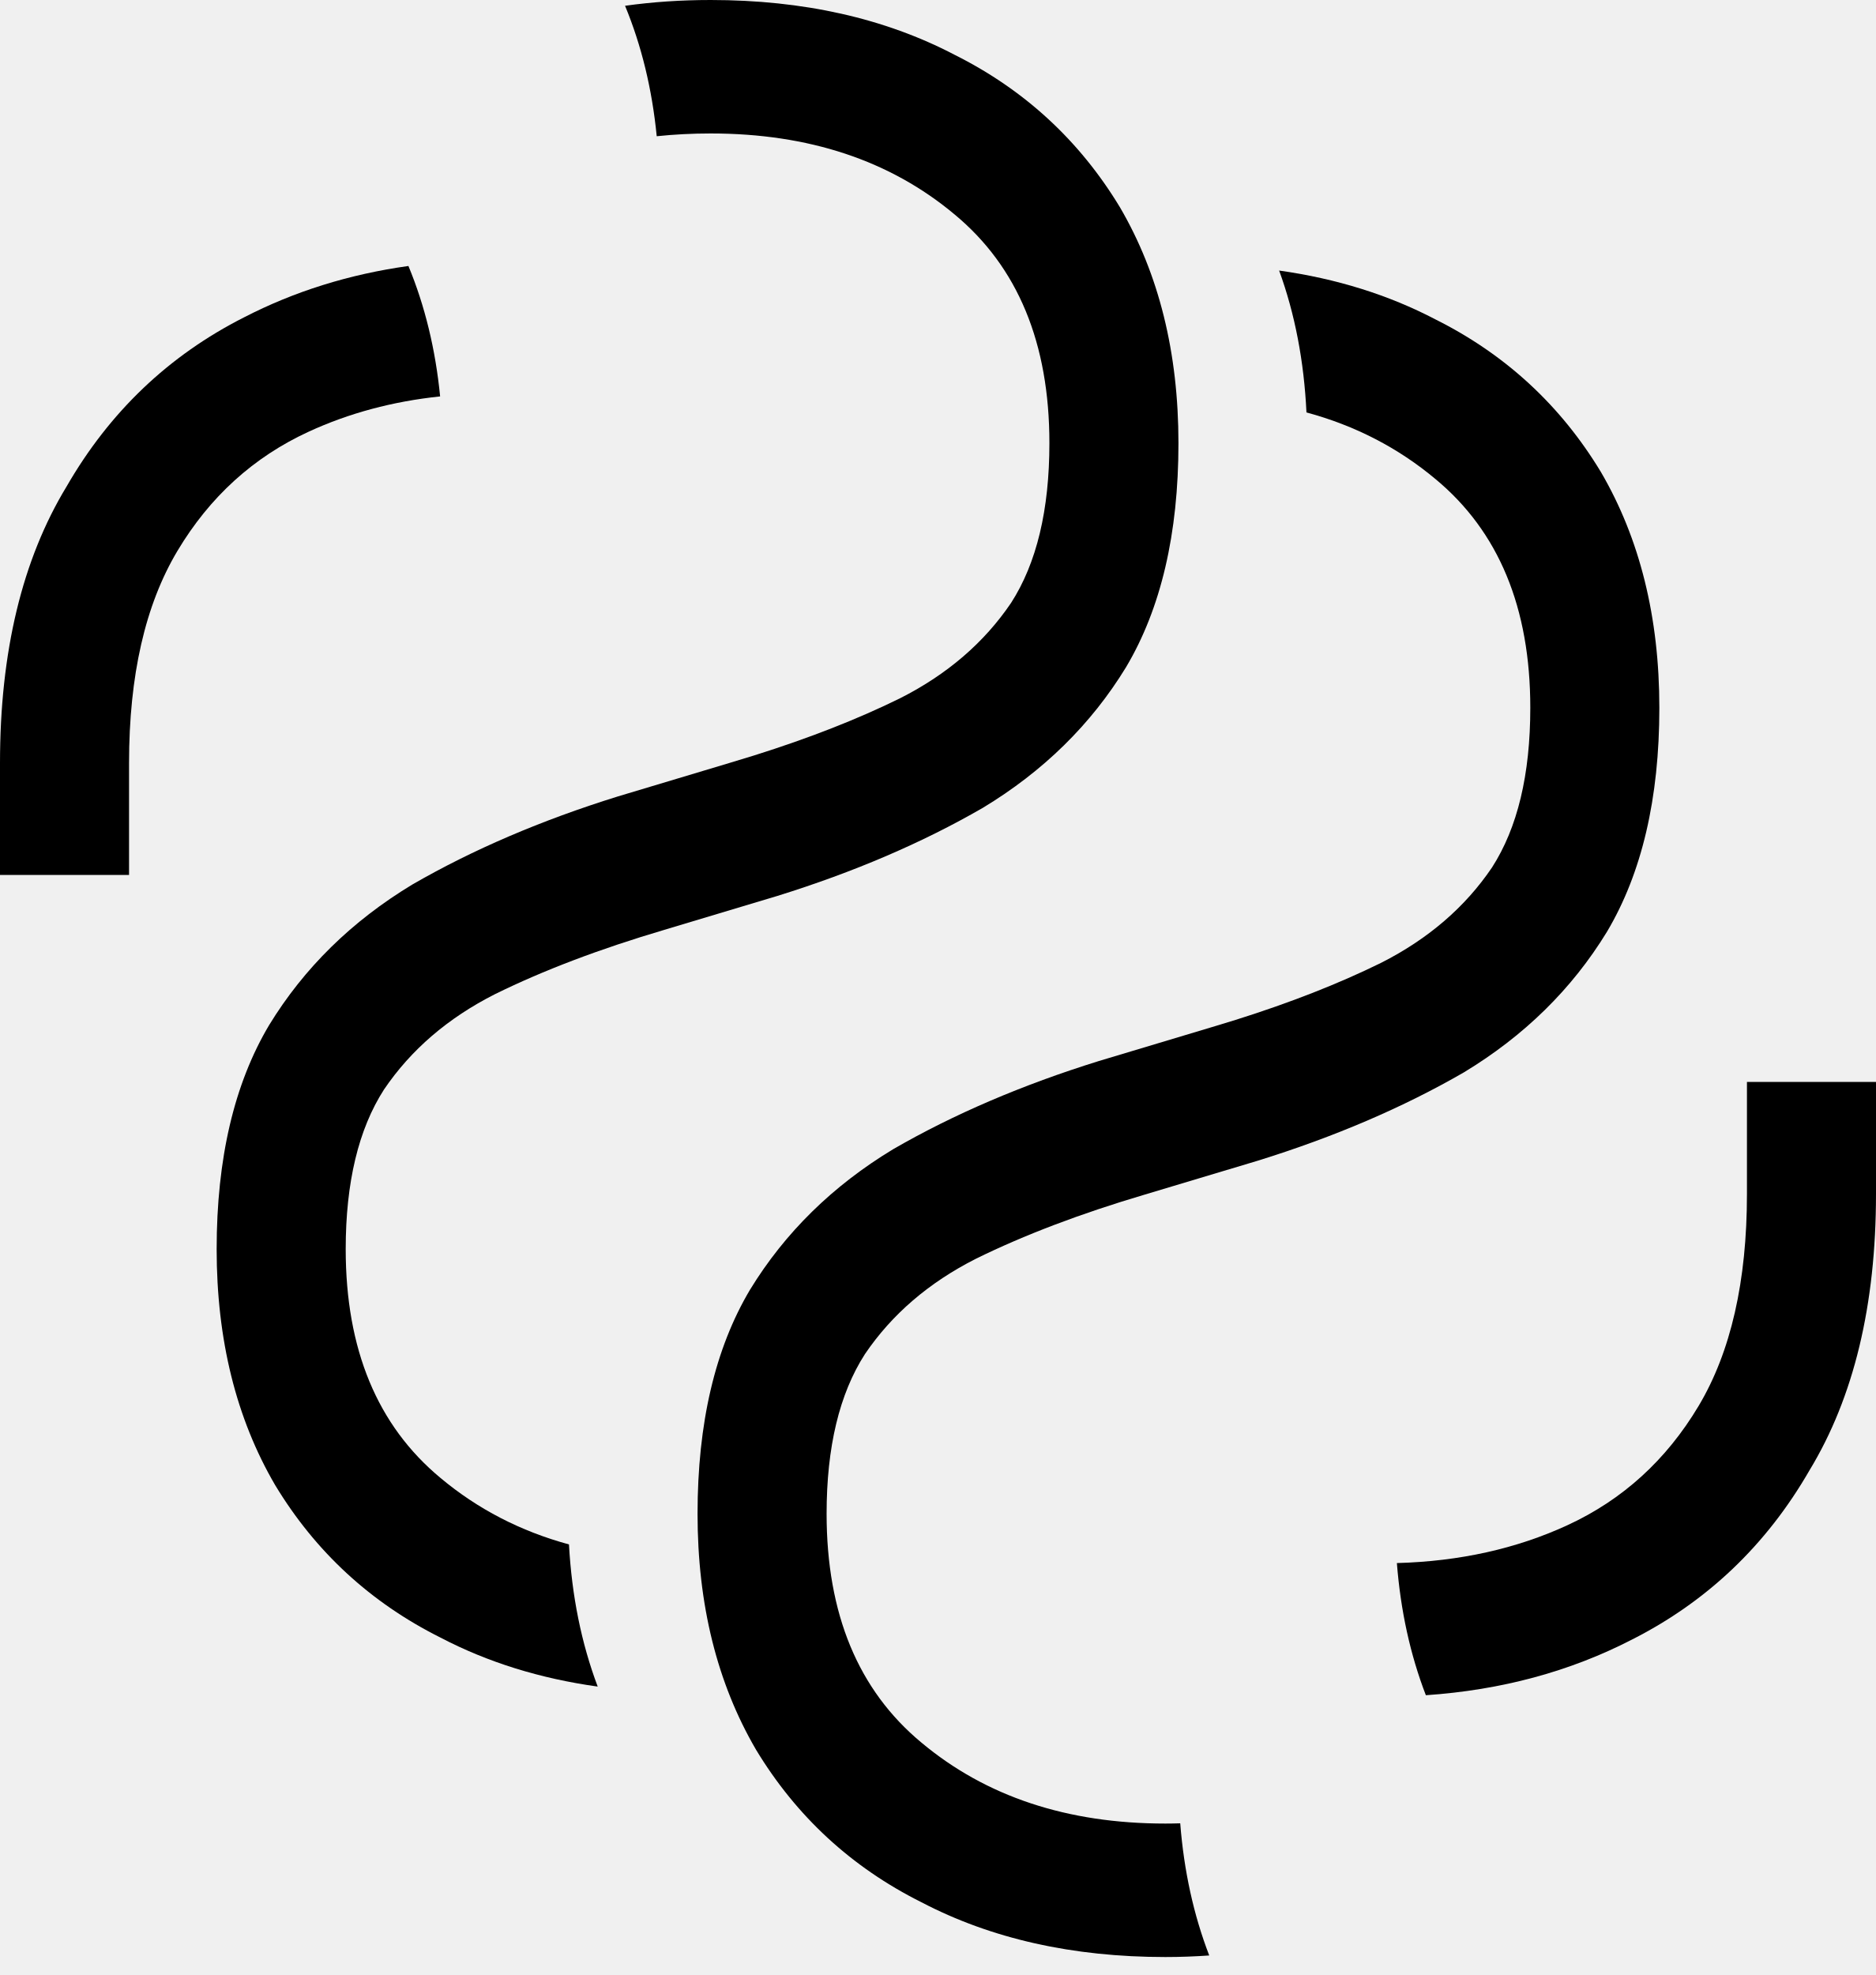
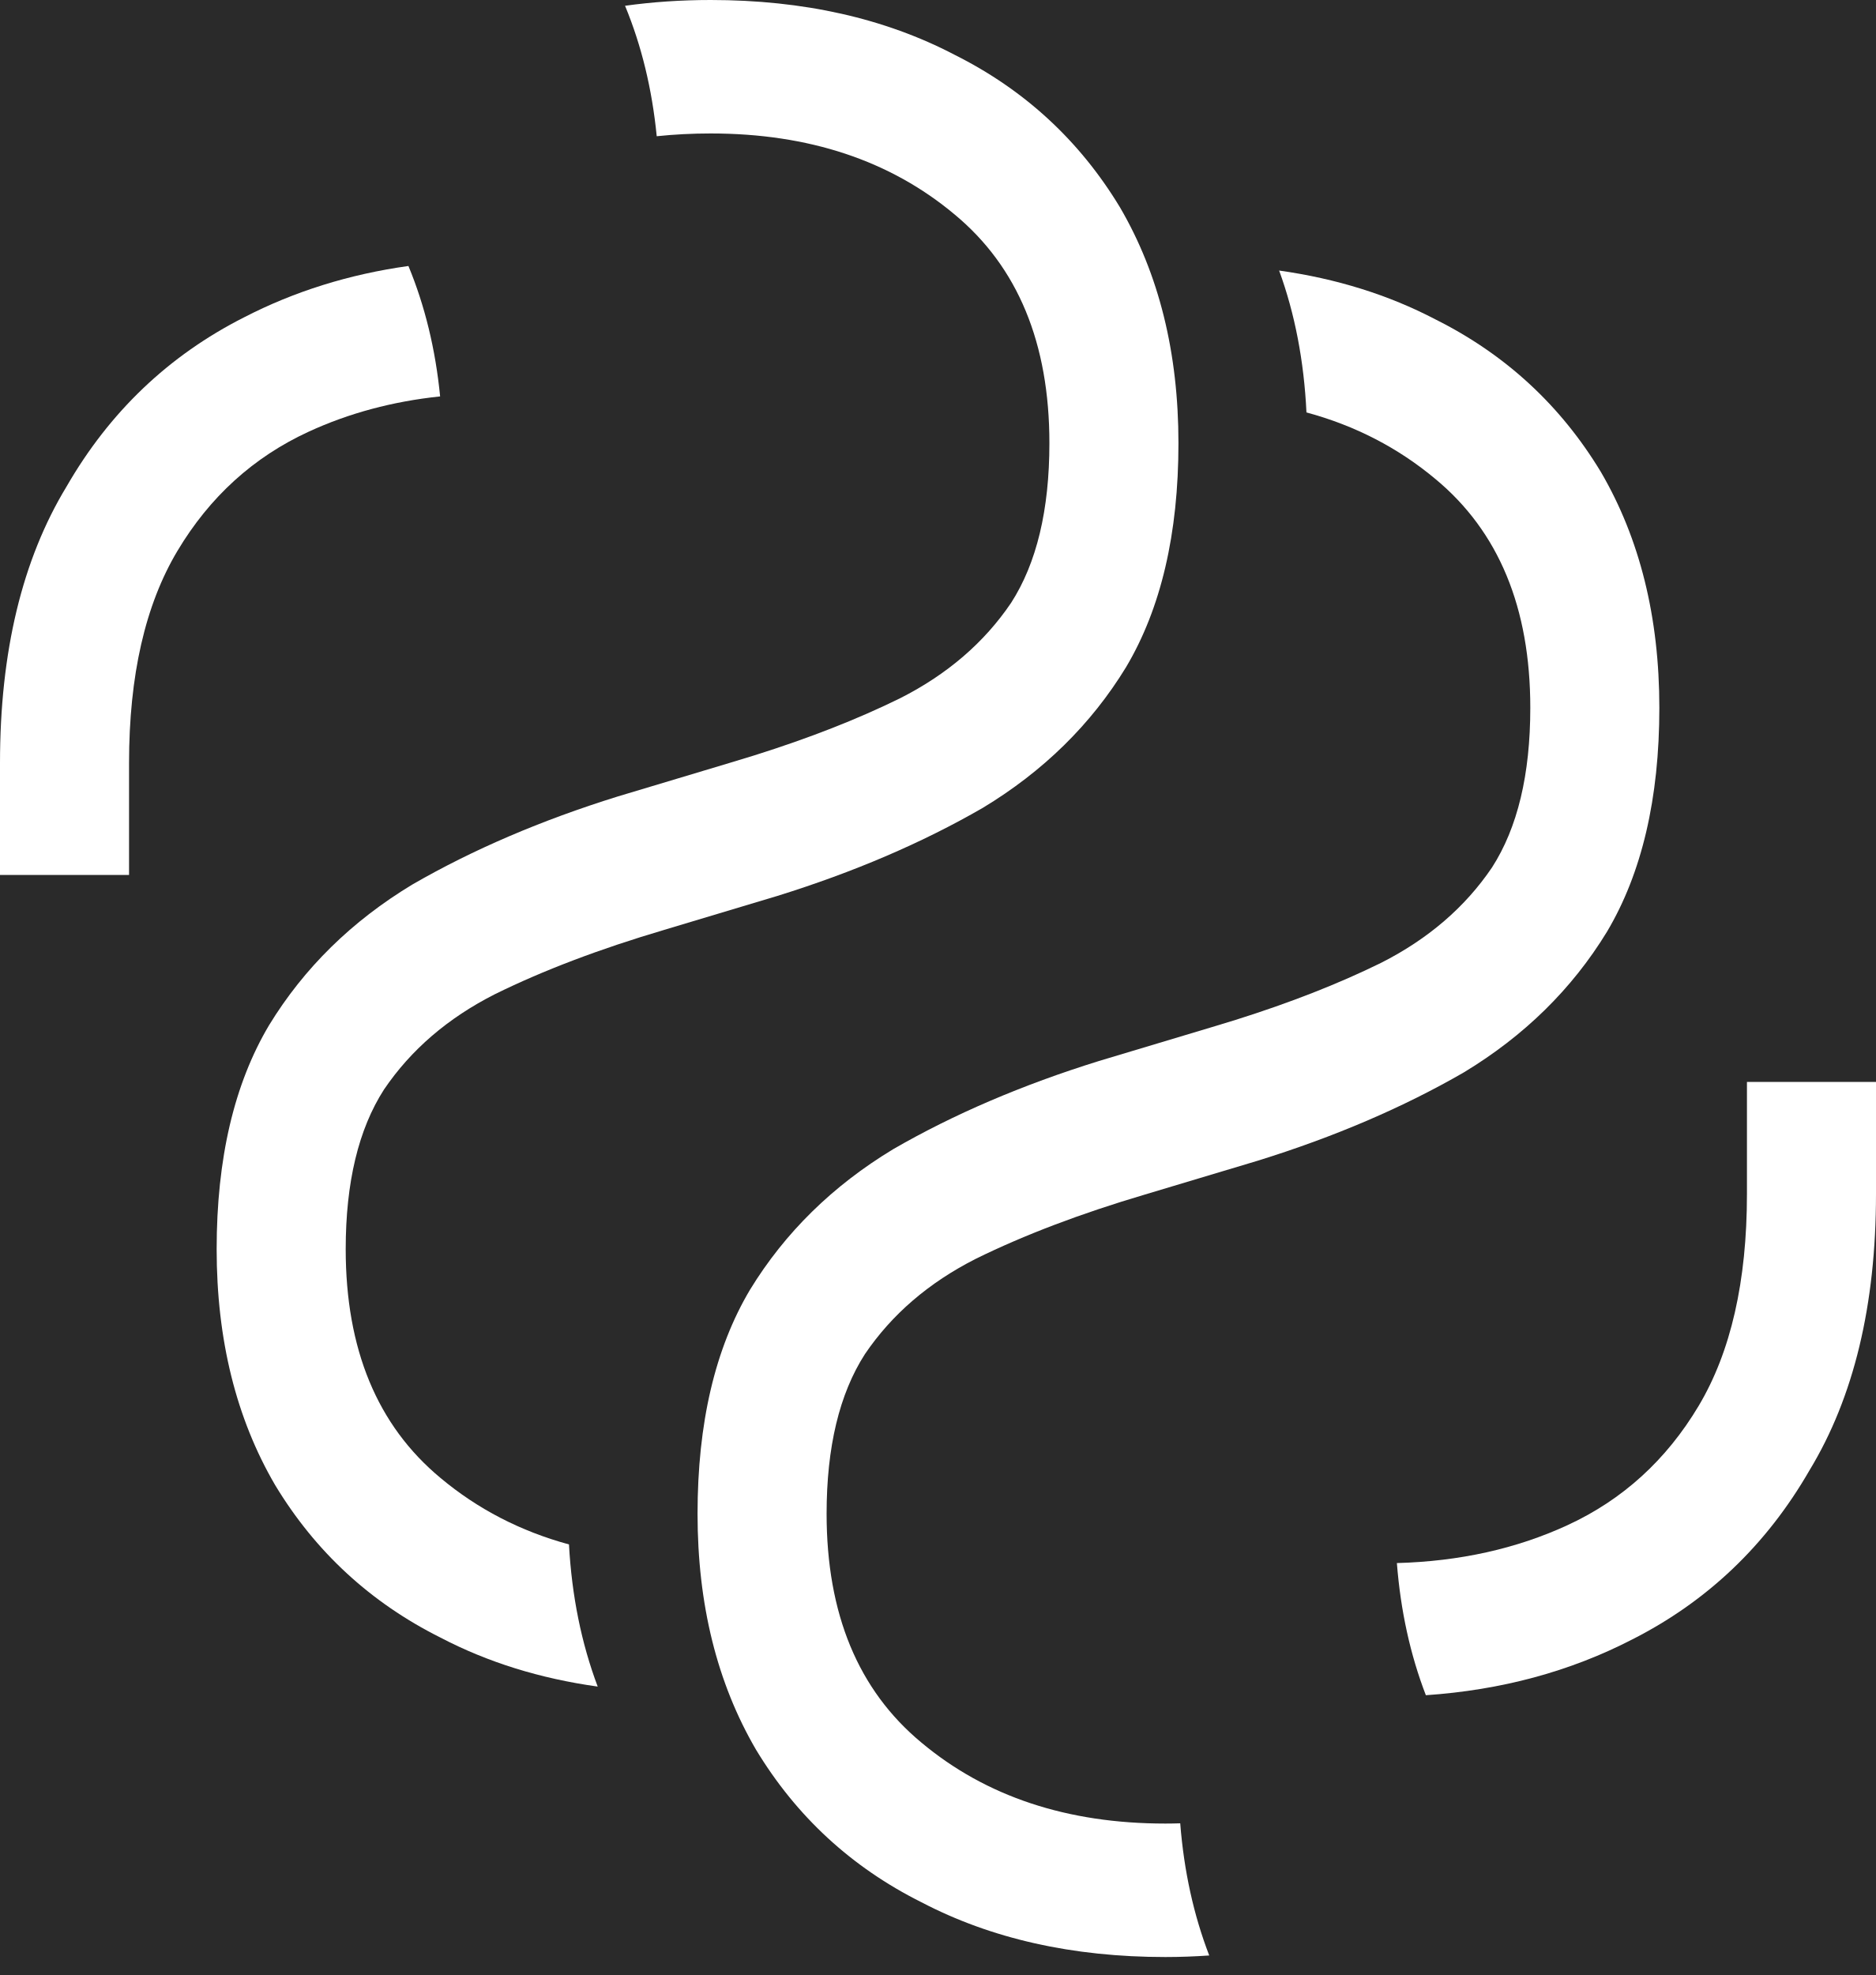
<svg xmlns="http://www.w3.org/2000/svg" width="76" height="80" viewBox="0 0 76 80" fill="none">
-   <path d="M28.789 0C32.547 0 35.842 0.74 38.673 2.22C41.505 3.636 43.738 5.695 45.372 8.398C46.951 11.1 47.741 14.286 47.741 17.953C47.741 21.621 47.033 24.646 45.617 27.027C44.201 29.344 42.267 31.242 39.817 32.722C37.366 34.138 34.589 35.328 31.485 36.293L26.912 37.665C24.298 38.437 22.01 39.305 20.05 40.271C18.144 41.236 16.646 42.524 15.557 44.132C14.522 45.741 14.005 47.897 14.005 50.599C14.005 54.653 15.285 57.742 17.845 59.866C19.353 61.128 21.088 62.025 23.05 62.559C23.164 64.645 23.554 66.564 24.214 68.317C21.88 67.992 19.756 67.332 17.845 66.333C15.013 64.917 12.78 62.858 11.146 60.155C9.567 57.452 8.777 54.267 8.777 50.599C8.777 46.931 9.485 43.907 10.901 41.526C12.317 39.209 14.251 37.311 16.701 35.831C19.152 34.415 21.929 33.225 25.033 32.26L29.606 30.888L30.571 30.594C32.787 29.897 34.752 29.127 36.468 28.282C38.374 27.317 39.872 26.029 40.961 24.42C41.996 22.812 42.513 20.656 42.513 17.953C42.513 13.899 41.233 10.81 38.673 8.687C36.059 6.499 32.764 5.406 28.789 5.406C28.041 5.406 27.313 5.444 26.605 5.518C26.417 3.61 25.99 1.849 25.322 0.234C26.439 0.078 27.595 6.56491e-06 28.789 0Z" fill="black" />
-   <path d="M16.546 10.774C17.214 12.388 17.642 14.149 17.83 16.057C15.908 16.259 14.13 16.736 12.499 17.489C10.266 18.518 8.496 20.127 7.189 22.314C5.882 24.502 5.228 27.366 5.228 30.905V35.442H0V30.905C3.38659e-05 26.401 0.899 22.669 2.696 19.709C4.439 16.684 6.835 14.4 9.884 12.856C11.927 11.802 14.148 11.109 16.546 10.774Z" fill="black" />
-   <path d="M51.82 10.959C54.141 11.285 56.253 11.944 58.155 12.939C60.987 14.355 63.22 16.414 64.854 19.117C66.433 21.819 67.223 25.005 67.223 28.672C67.223 32.34 66.515 35.365 65.099 37.746C63.683 40.063 61.749 41.961 59.299 43.441C56.848 44.856 54.071 46.047 50.967 47.012L46.394 48.383C43.78 49.156 41.492 50.024 39.532 50.989C37.626 51.955 36.128 53.242 35.039 54.851C34.004 56.46 33.487 58.616 33.487 61.318C33.487 65.372 34.767 68.461 37.327 70.585C39.941 72.772 43.236 73.866 47.211 73.866C47.413 73.866 47.614 73.862 47.813 73.856C47.964 75.788 48.357 77.571 48.988 79.209C48.406 79.249 47.813 79.272 47.211 79.272C43.453 79.272 40.158 78.532 37.327 77.052C34.495 75.636 32.262 73.576 30.628 70.874C29.049 68.171 28.259 64.986 28.259 61.318C28.259 57.65 28.967 54.625 30.383 52.244C31.799 49.928 33.733 48.03 36.183 46.55C38.634 45.134 41.411 43.944 44.515 42.979L49.088 41.607L50.053 41.313C52.269 40.616 54.234 39.846 55.95 39.001C57.856 38.036 59.354 36.748 60.443 35.139C61.478 33.531 61.995 31.375 61.995 28.672C61.995 24.618 60.715 21.529 58.155 19.406C56.641 18.139 54.898 17.239 52.927 16.706C52.827 14.626 52.459 12.71 51.82 10.959Z" fill="black" />
-   <path d="M76 48.363C76 52.867 75.101 56.6 73.304 59.56C71.561 62.584 69.165 64.868 66.116 66.412C63.601 67.709 60.817 68.459 57.764 68.667C57.133 67.029 56.741 65.246 56.59 63.314C59.128 63.245 61.431 62.734 63.501 61.78C65.734 60.75 67.504 59.141 68.811 56.954C70.118 54.766 70.772 51.902 70.772 48.363V43.826H76V48.363Z" fill="black" />
+   <rect x="-6" y="-4" width="88" height="88" fill="#2a2a2a" />
+   <path d="M28.789 0C32.547 0 35.842 0.74 38.673 2.22C41.505 3.636 43.738 5.695 45.372 8.398C46.951 11.1 47.741 14.286 47.741 17.953C47.741 21.621 47.033 24.646 45.617 27.027C44.201 29.344 42.267 31.242 39.817 32.722C37.366 34.138 34.589 35.328 31.485 36.293L26.912 37.665C24.298 38.437 22.01 39.305 20.05 40.271C18.144 41.236 16.646 42.524 15.557 44.132C14.522 45.741 14.005 47.897 14.005 50.599C14.005 54.653 15.285 57.742 17.845 59.866C19.353 61.128 21.088 62.025 23.05 62.559C23.164 64.645 23.554 66.564 24.214 68.317C21.88 67.992 19.756 67.332 17.845 66.333C15.013 64.917 12.78 62.858 11.146 60.155C9.567 57.452 8.777 54.267 8.777 50.599C8.777 46.931 9.485 43.907 10.901 41.526C12.317 39.209 14.251 37.311 16.701 35.831C19.152 34.415 21.929 33.225 25.033 32.26L29.606 30.888L30.571 30.594C32.787 29.897 34.752 29.127 36.468 28.282C38.374 27.317 39.872 26.029 40.961 24.42C41.996 22.812 42.513 20.656 42.513 17.953C42.513 13.899 41.233 10.81 38.673 8.687C36.059 6.499 32.764 5.406 28.789 5.406C28.041 5.406 27.313 5.444 26.605 5.518C26.417 3.61 25.99 1.849 25.322 0.234C26.439 0.078 27.595 6.56491e-06 28.789 0Z" fill="white" />
+   <path d="M16.546 10.774C17.214 12.388 17.642 14.149 17.83 16.057C15.908 16.259 14.13 16.736 12.499 17.489C10.266 18.518 8.496 20.127 7.189 22.314C5.882 24.502 5.228 27.366 5.228 30.905V35.442H0V30.905C3.38659e-05 26.401 0.899 22.669 2.696 19.709C4.439 16.684 6.835 14.4 9.884 12.856C11.927 11.802 14.148 11.109 16.546 10.774Z" fill="white" />
+   <path d="M51.82 10.959C54.141 11.285 56.253 11.944 58.155 12.939C60.987 14.355 63.22 16.414 64.854 19.117C66.433 21.819 67.223 25.005 67.223 28.672C67.223 32.34 66.515 35.365 65.099 37.746C63.683 40.063 61.749 41.961 59.299 43.441C56.848 44.856 54.071 46.047 50.967 47.012L46.394 48.383C43.78 49.156 41.492 50.024 39.532 50.989C37.626 51.955 36.128 53.242 35.039 54.851C34.004 56.46 33.487 58.616 33.487 61.318C33.487 65.372 34.767 68.461 37.327 70.585C39.941 72.772 43.236 73.866 47.211 73.866C47.413 73.866 47.614 73.862 47.813 73.856C47.964 75.788 48.357 77.571 48.988 79.209C48.406 79.249 47.813 79.272 47.211 79.272C43.453 79.272 40.158 78.532 37.327 77.052C34.495 75.636 32.262 73.576 30.628 70.874C29.049 68.171 28.259 64.986 28.259 61.318C28.259 57.65 28.967 54.625 30.383 52.244C31.799 49.928 33.733 48.03 36.183 46.55C38.634 45.134 41.411 43.944 44.515 42.979L49.088 41.607L50.053 41.313C52.269 40.616 54.234 39.846 55.95 39.001C57.856 38.036 59.354 36.748 60.443 35.139C61.478 33.531 61.995 31.375 61.995 28.672C61.995 24.618 60.715 21.529 58.155 19.406C56.641 18.139 54.898 17.239 52.927 16.706C52.827 14.626 52.459 12.71 51.82 10.959Z" fill="white" />
+   <path d="M76 48.363C76 52.867 75.101 56.6 73.304 59.56C71.561 62.584 69.165 64.868 66.116 66.412C63.601 67.709 60.817 68.459 57.764 68.667C57.133 67.029 56.741 65.246 56.59 63.314C59.128 63.245 61.431 62.734 63.501 61.78C65.734 60.75 67.504 59.141 68.811 56.954C70.118 54.766 70.772 51.902 70.772 48.363V43.826H76V48.363Z" fill="white" />
</svg>
